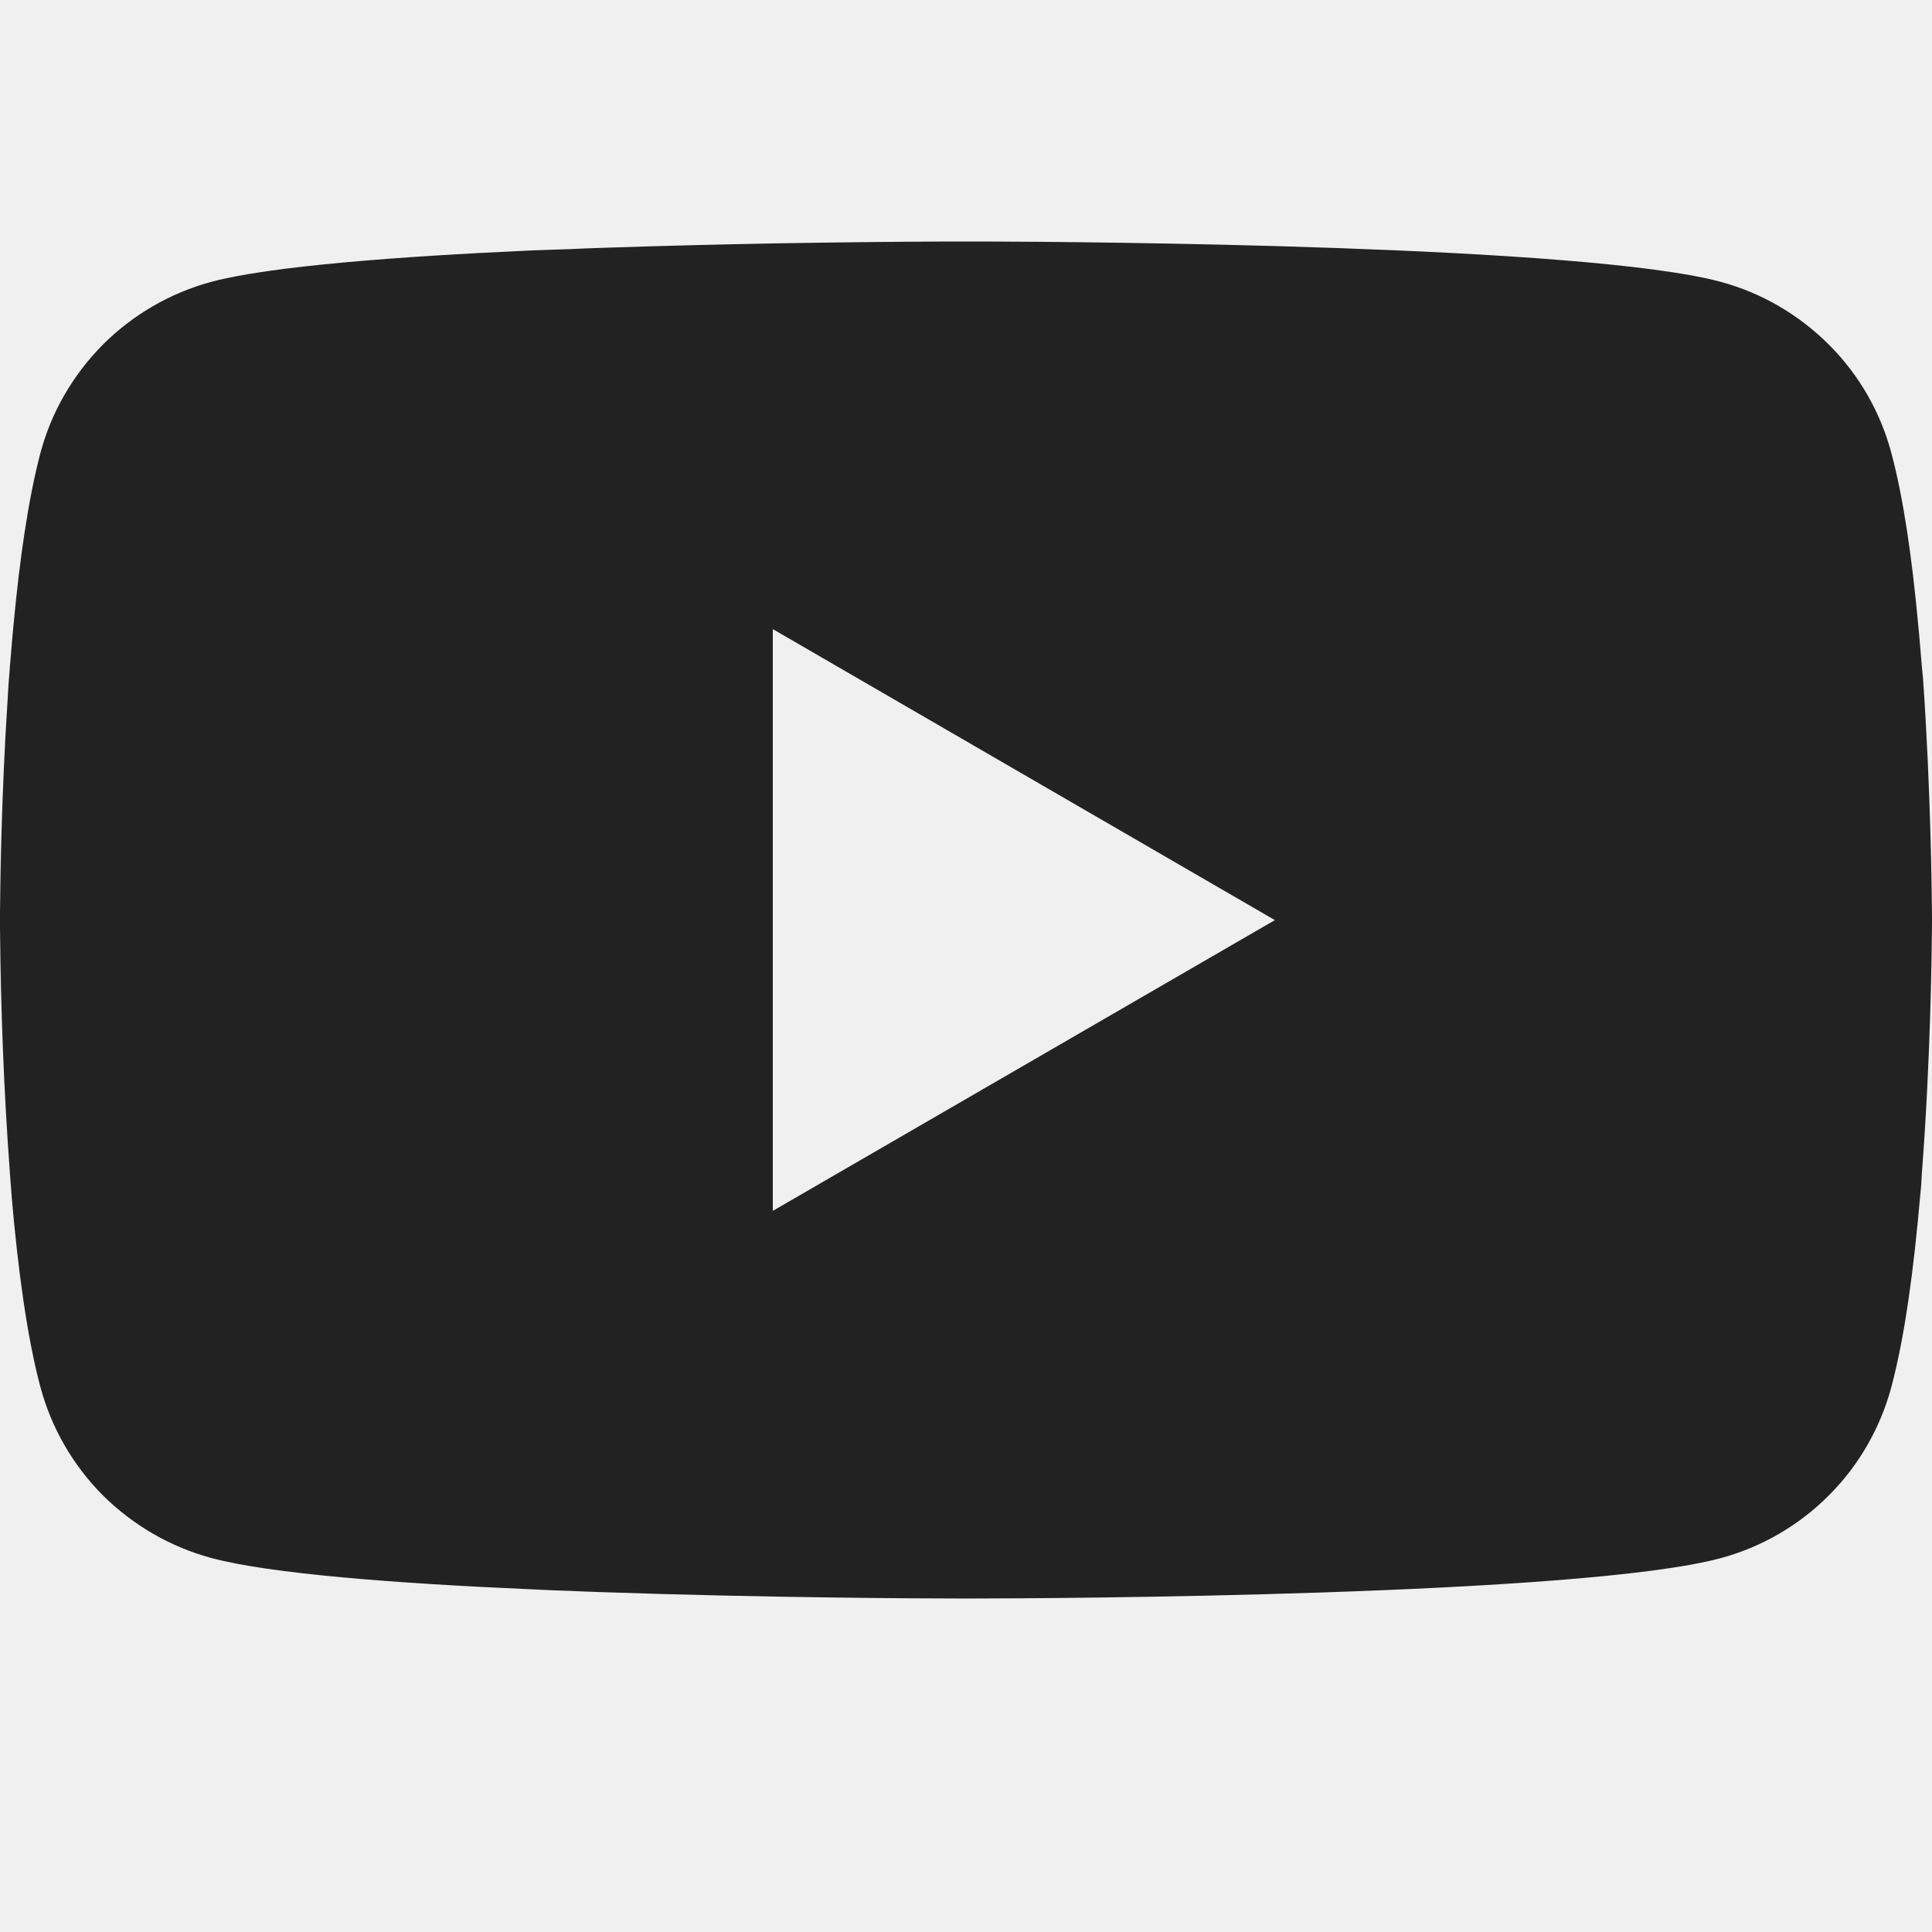
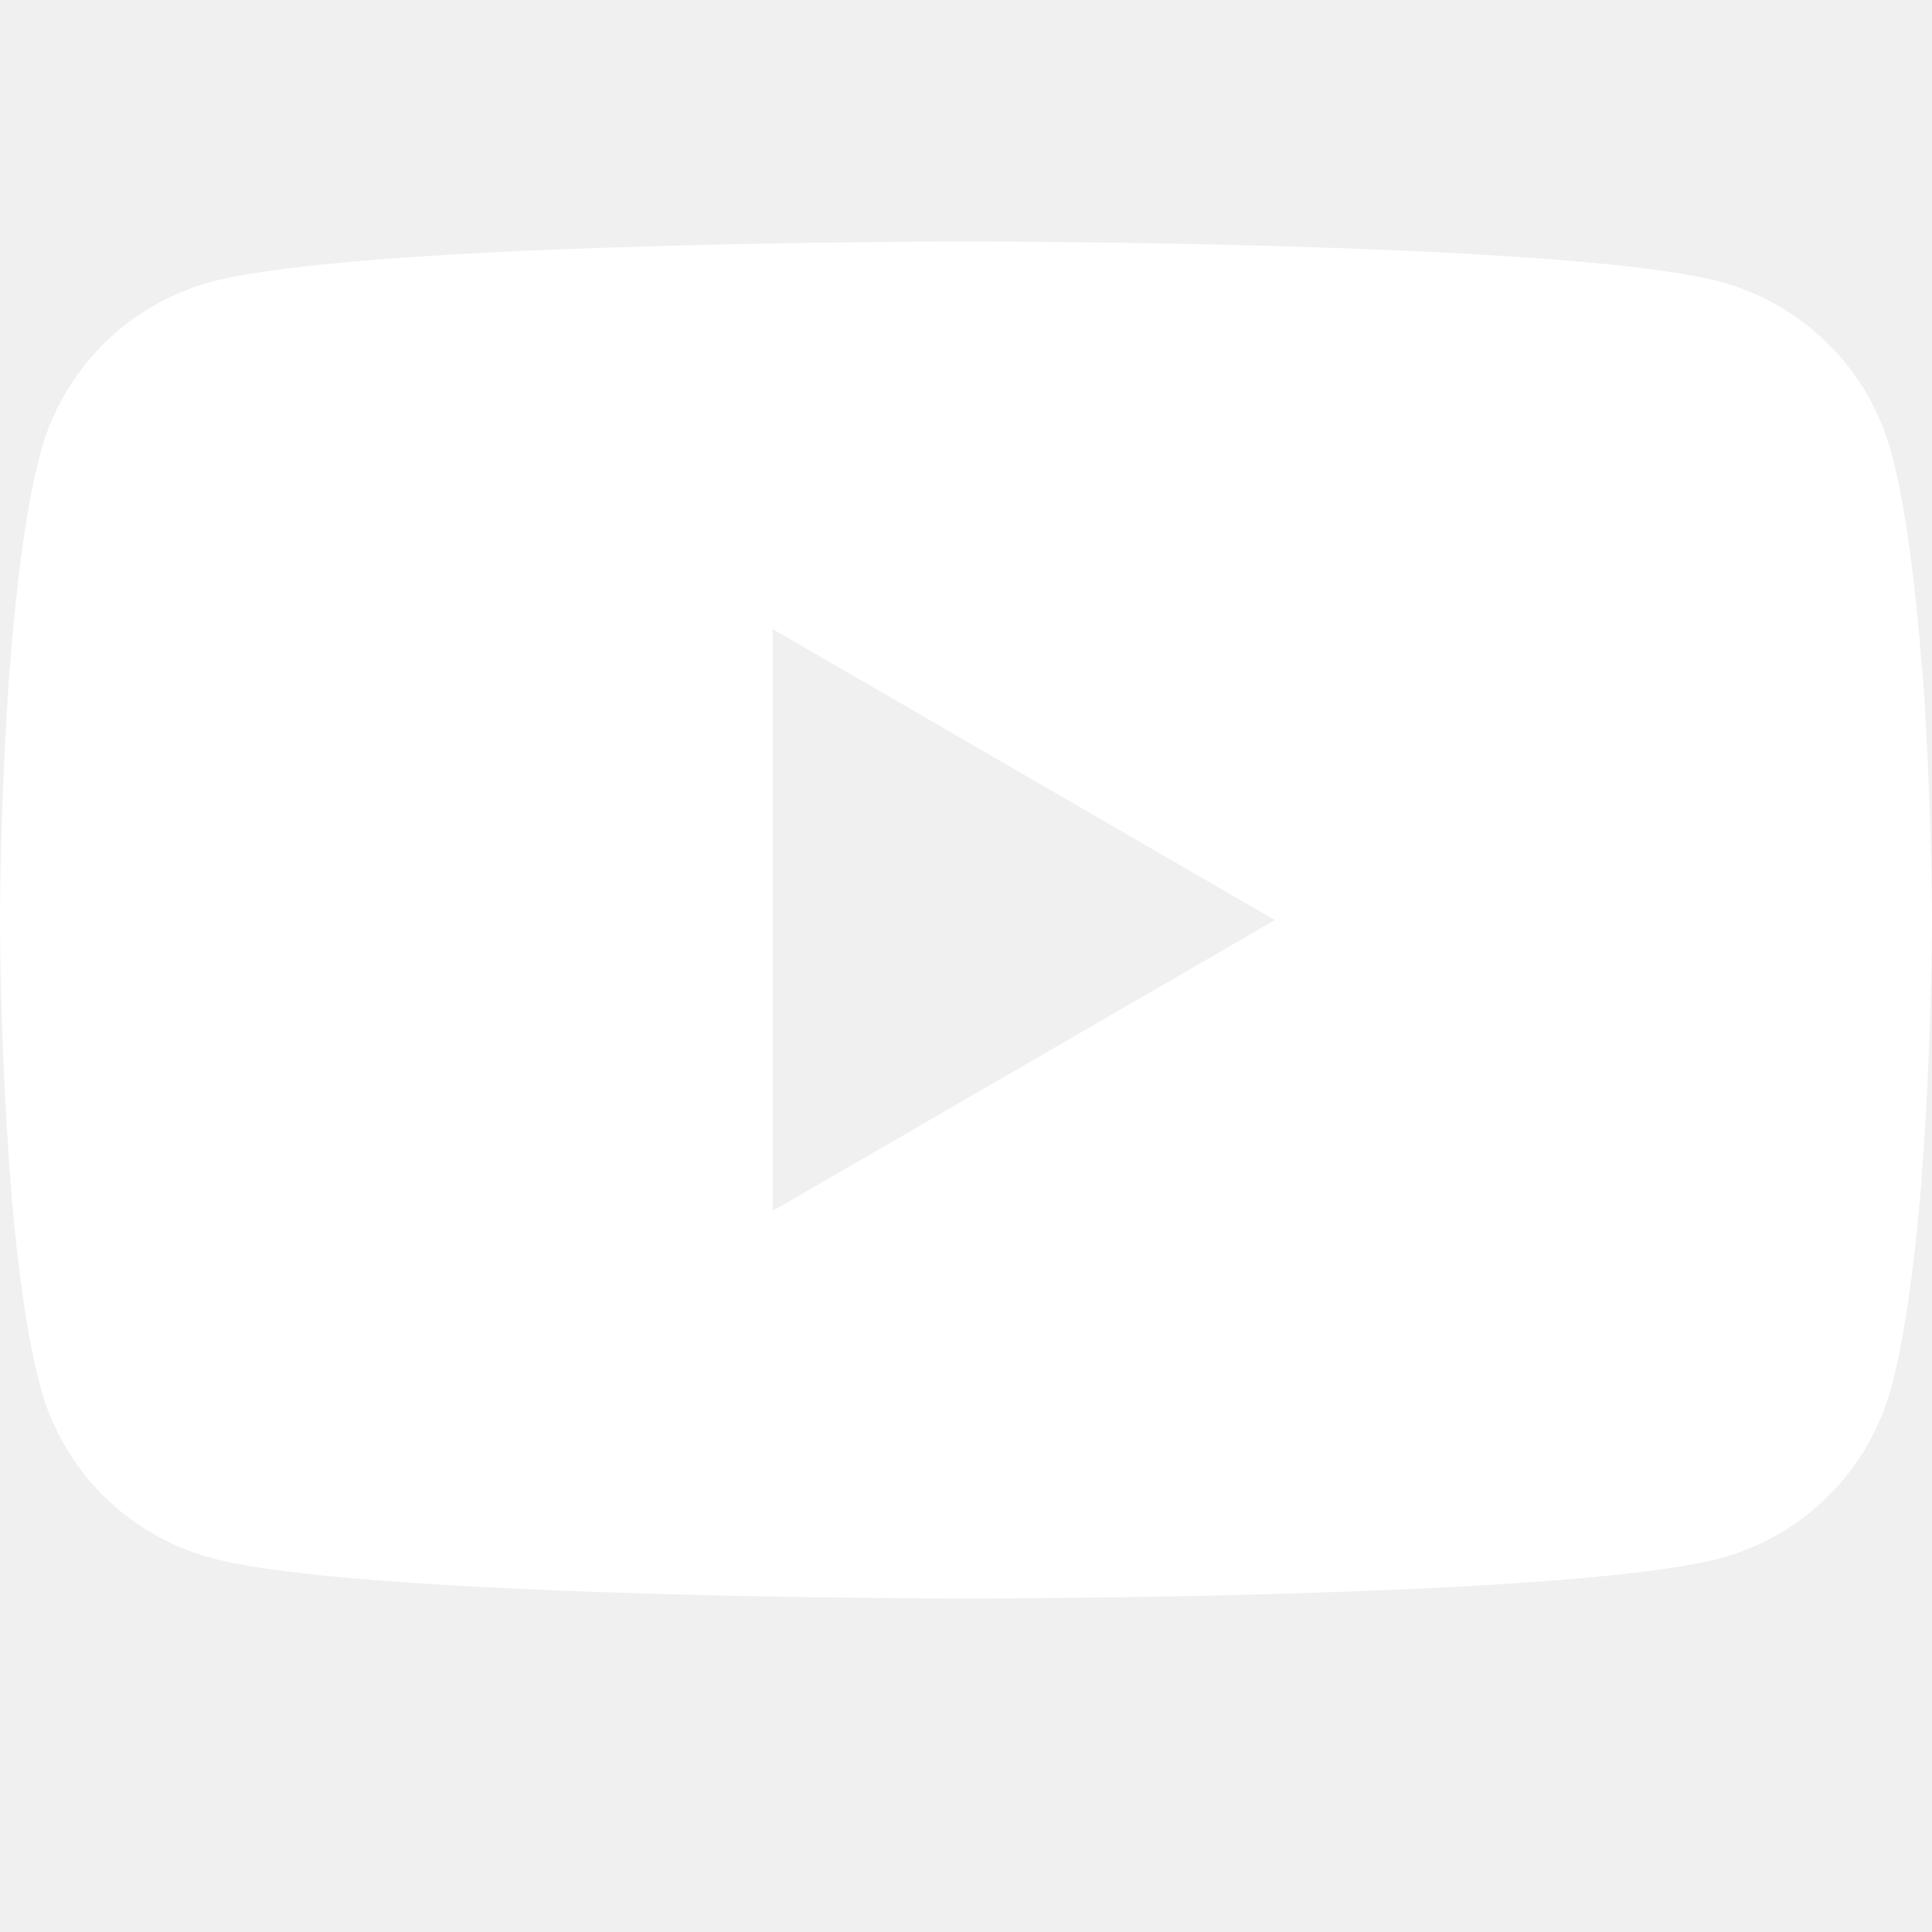
- <svg xmlns="http://www.w3.org/2000/svg" width="8" height="8" viewBox="0 0 8 8" fill="none">
-   <path d="M4.026 1H4.07C4.481 1.001 6.564 1.016 7.125 1.167C7.295 1.213 7.449 1.303 7.574 1.428C7.698 1.552 7.787 1.707 7.832 1.877C7.883 2.067 7.918 2.319 7.942 2.578L7.947 2.63L7.958 2.76L7.963 2.812C7.995 3.269 7.999 3.697 8 3.791V3.828C7.999 3.925 7.995 4.382 7.958 4.858L7.955 4.911L7.95 4.963C7.925 5.249 7.888 5.533 7.832 5.742C7.787 5.911 7.698 6.067 7.574 6.191C7.45 6.316 7.295 6.406 7.125 6.452C6.545 6.608 4.34 6.619 4.035 6.619H3.964C3.809 6.619 3.171 6.616 2.501 6.593L2.416 6.59L2.372 6.588L2.287 6.585L2.201 6.581C1.646 6.557 1.117 6.517 0.874 6.451C0.704 6.405 0.55 6.315 0.425 6.191C0.301 6.066 0.212 5.911 0.167 5.742C0.111 5.533 0.074 5.249 0.049 4.963L0.045 4.91L0.041 4.858C0.016 4.519 0.003 4.18 0 3.84L0 3.779C0.001 3.671 0.005 3.3 0.032 2.89L0.035 2.838L0.037 2.812L0.041 2.76L0.052 2.63L0.057 2.578C0.081 2.319 0.117 2.067 0.167 1.877C0.212 1.707 0.302 1.552 0.426 1.427C0.55 1.303 0.705 1.213 0.875 1.167C1.118 1.102 1.647 1.062 2.201 1.037L2.287 1.034L2.373 1.031L2.416 1.029L2.501 1.026C2.977 1.01 3.453 1.002 3.929 1H4.026V1ZM3.2 2.605V5.014L5.279 3.81L3.2 2.605Z" fill="#222222" />
+ <svg xmlns="http://www.w3.org/2000/svg" viewBox="0 0 8 8" fill="none">
+   <path d="M4.026 1H4.07C4.481 1.001 6.564 1.016 7.125 1.167C7.295 1.213 7.449 1.303 7.574 1.428C7.698 1.552 7.787 1.707 7.832 1.877C7.883 2.067 7.918 2.319 7.942 2.578L7.947 2.63L7.958 2.76L7.963 2.812C7.995 3.269 7.999 3.697 8 3.791V3.828C7.999 3.925 7.995 4.382 7.958 4.858L7.955 4.911L7.95 4.963C7.925 5.249 7.888 5.533 7.832 5.742C7.787 5.911 7.698 6.067 7.574 6.191C7.45 6.316 7.295 6.406 7.125 6.452C6.545 6.608 4.34 6.619 4.035 6.619H3.964C3.809 6.619 3.171 6.616 2.501 6.593L2.416 6.59L2.372 6.588L2.287 6.585L2.201 6.581C1.646 6.557 1.117 6.517 0.874 6.451C0.704 6.405 0.55 6.315 0.425 6.191C0.301 6.066 0.212 5.911 0.167 5.742C0.111 5.533 0.074 5.249 0.049 4.963L0.045 4.91L0.041 4.858C0.016 4.519 0.003 4.18 0 3.84L0 3.779C0.001 3.671 0.005 3.3 0.032 2.89L0.035 2.838L0.037 2.812L0.041 2.76L0.052 2.63L0.057 2.578C0.081 2.319 0.117 2.067 0.167 1.877C0.212 1.707 0.302 1.552 0.426 1.427C0.55 1.303 0.705 1.213 0.875 1.167C1.118 1.102 1.647 1.062 2.201 1.037L2.287 1.034L2.373 1.031L2.416 1.029L2.501 1.026C2.977 1.01 3.453 1.002 3.929 1H4.026V1ZM3.2 2.605V5.014L5.279 3.81L3.2 2.605Z" fill="#fff" />
</svg>
